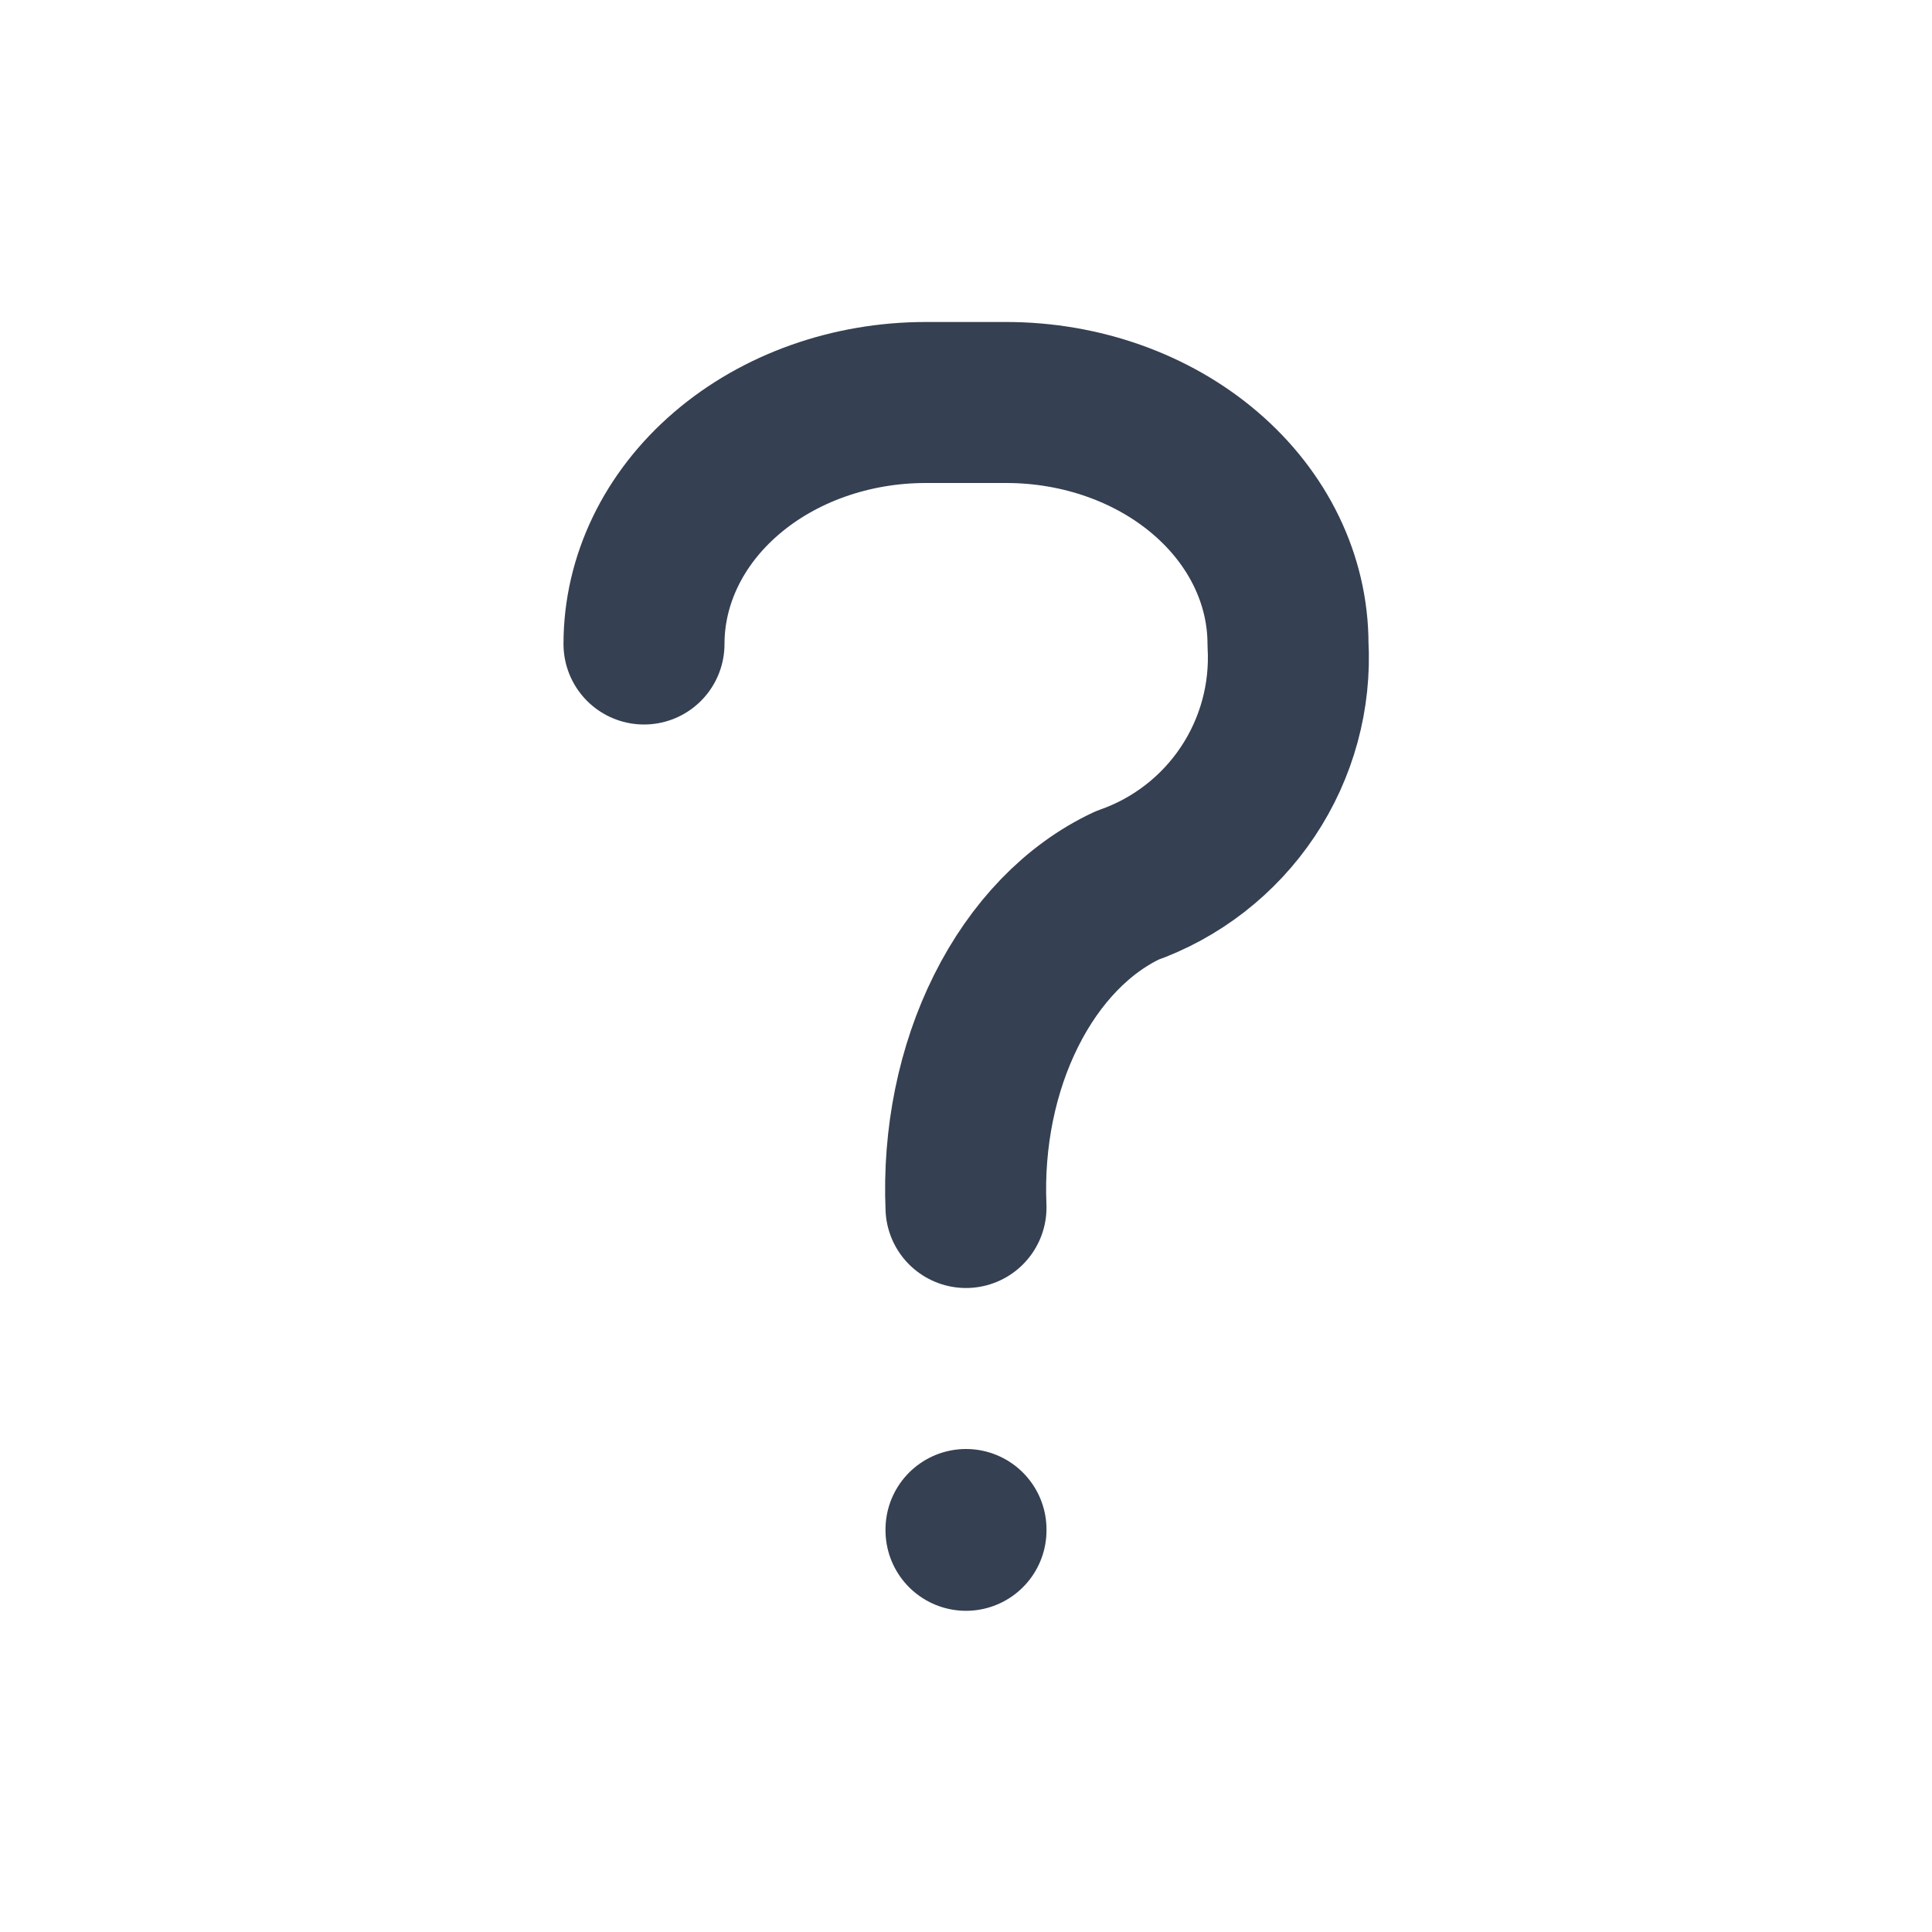
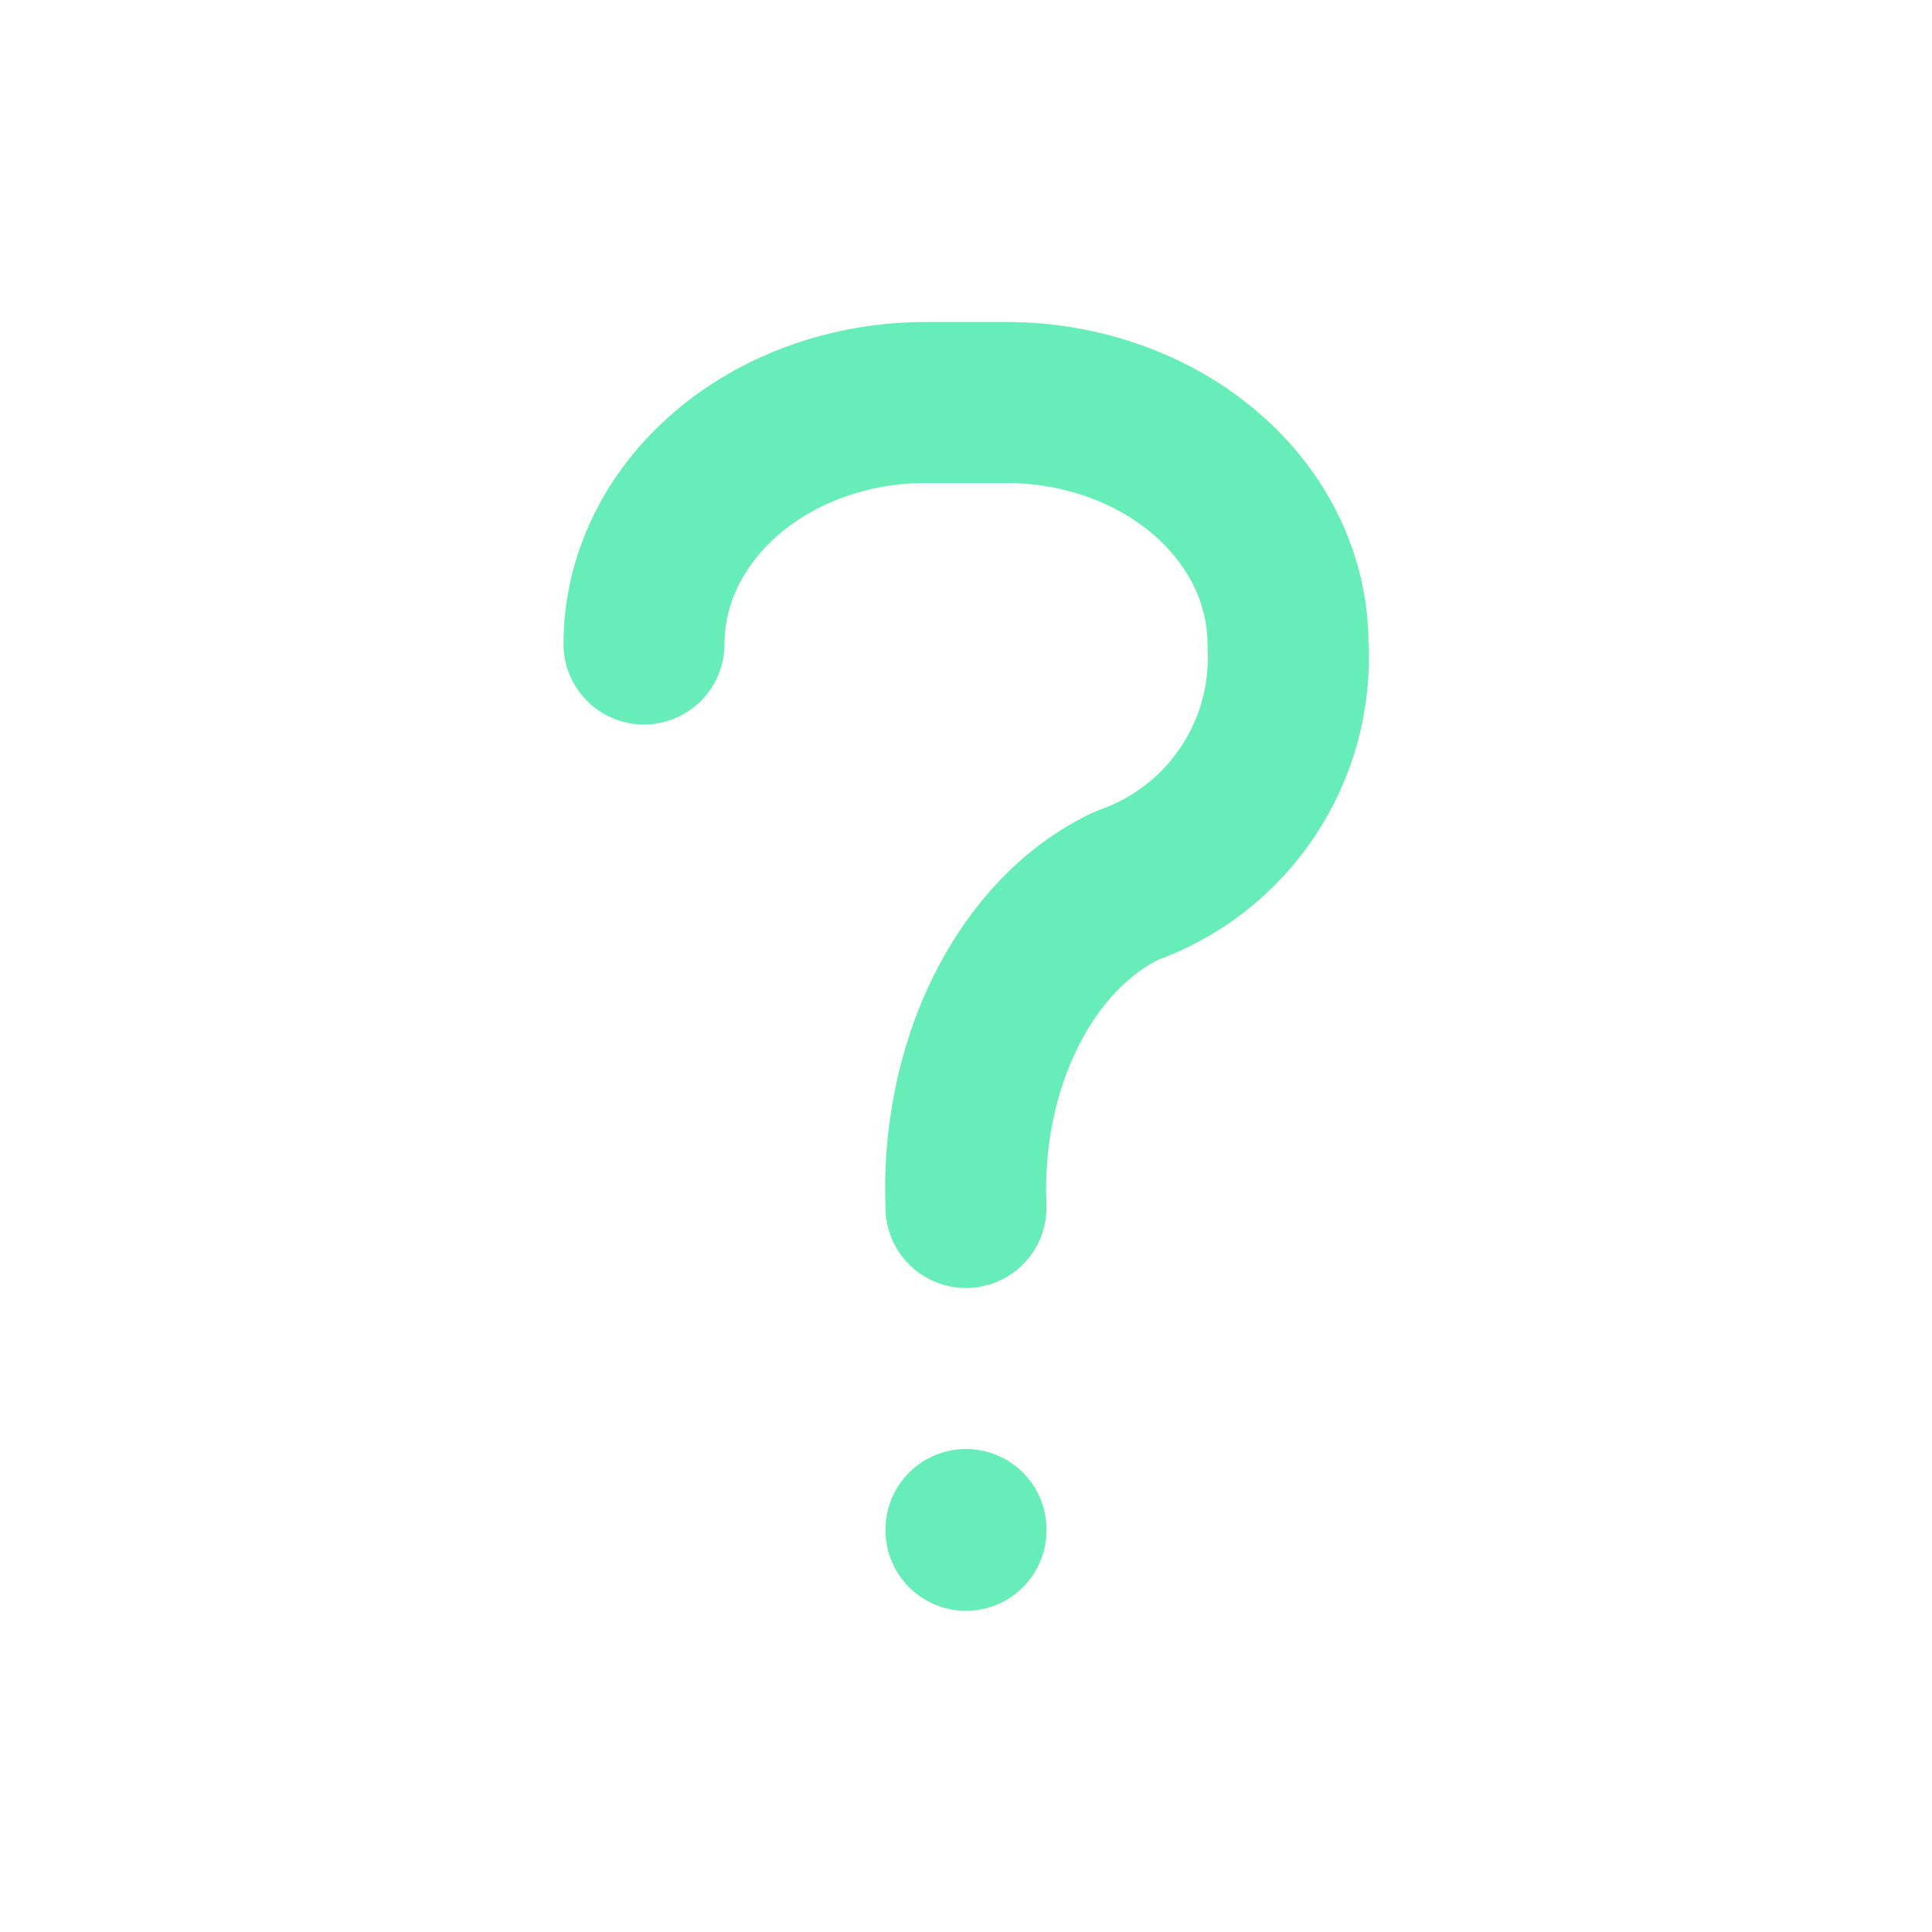
<svg xmlns="http://www.w3.org/2000/svg" width="24" height="24" viewBox="0 0 24 24" fill="none">
-   <path d="M8 8C8 7.204 8.369 6.441 9.025 5.879C9.681 5.316 10.572 5 11.5 5H12.5C13.428 5 14.319 5.316 14.975 5.879C15.631 6.441 16 7.204 16 8C16.037 8.649 15.862 9.293 15.501 9.834C15.14 10.375 14.614 10.784 14 11C13.386 11.288 12.86 11.833 12.499 12.555C12.138 13.276 11.963 14.134 12 15M12 19V19.01" stroke="#354052" stroke-width="2" stroke-linecap="round" stroke-linejoin="round" />
+   <path d="M8 8C8 7.204 8.369 6.441 9.025 5.879C9.681 5.316 10.572 5 11.5 5H12.5C13.428 5 14.319 5.316 14.975 5.879C15.631 6.441 16 7.204 16 8C16.037 8.649 15.862 9.293 15.501 9.834C15.14 10.375 14.614 10.784 14 11C13.386 11.288 12.86 11.833 12.499 12.555C12.138 13.276 11.963 14.134 12 15M12 19V19.01" stroke="#67EDB7" stroke-width="2" stroke-linecap="round" stroke-linejoin="round" />
</svg>
